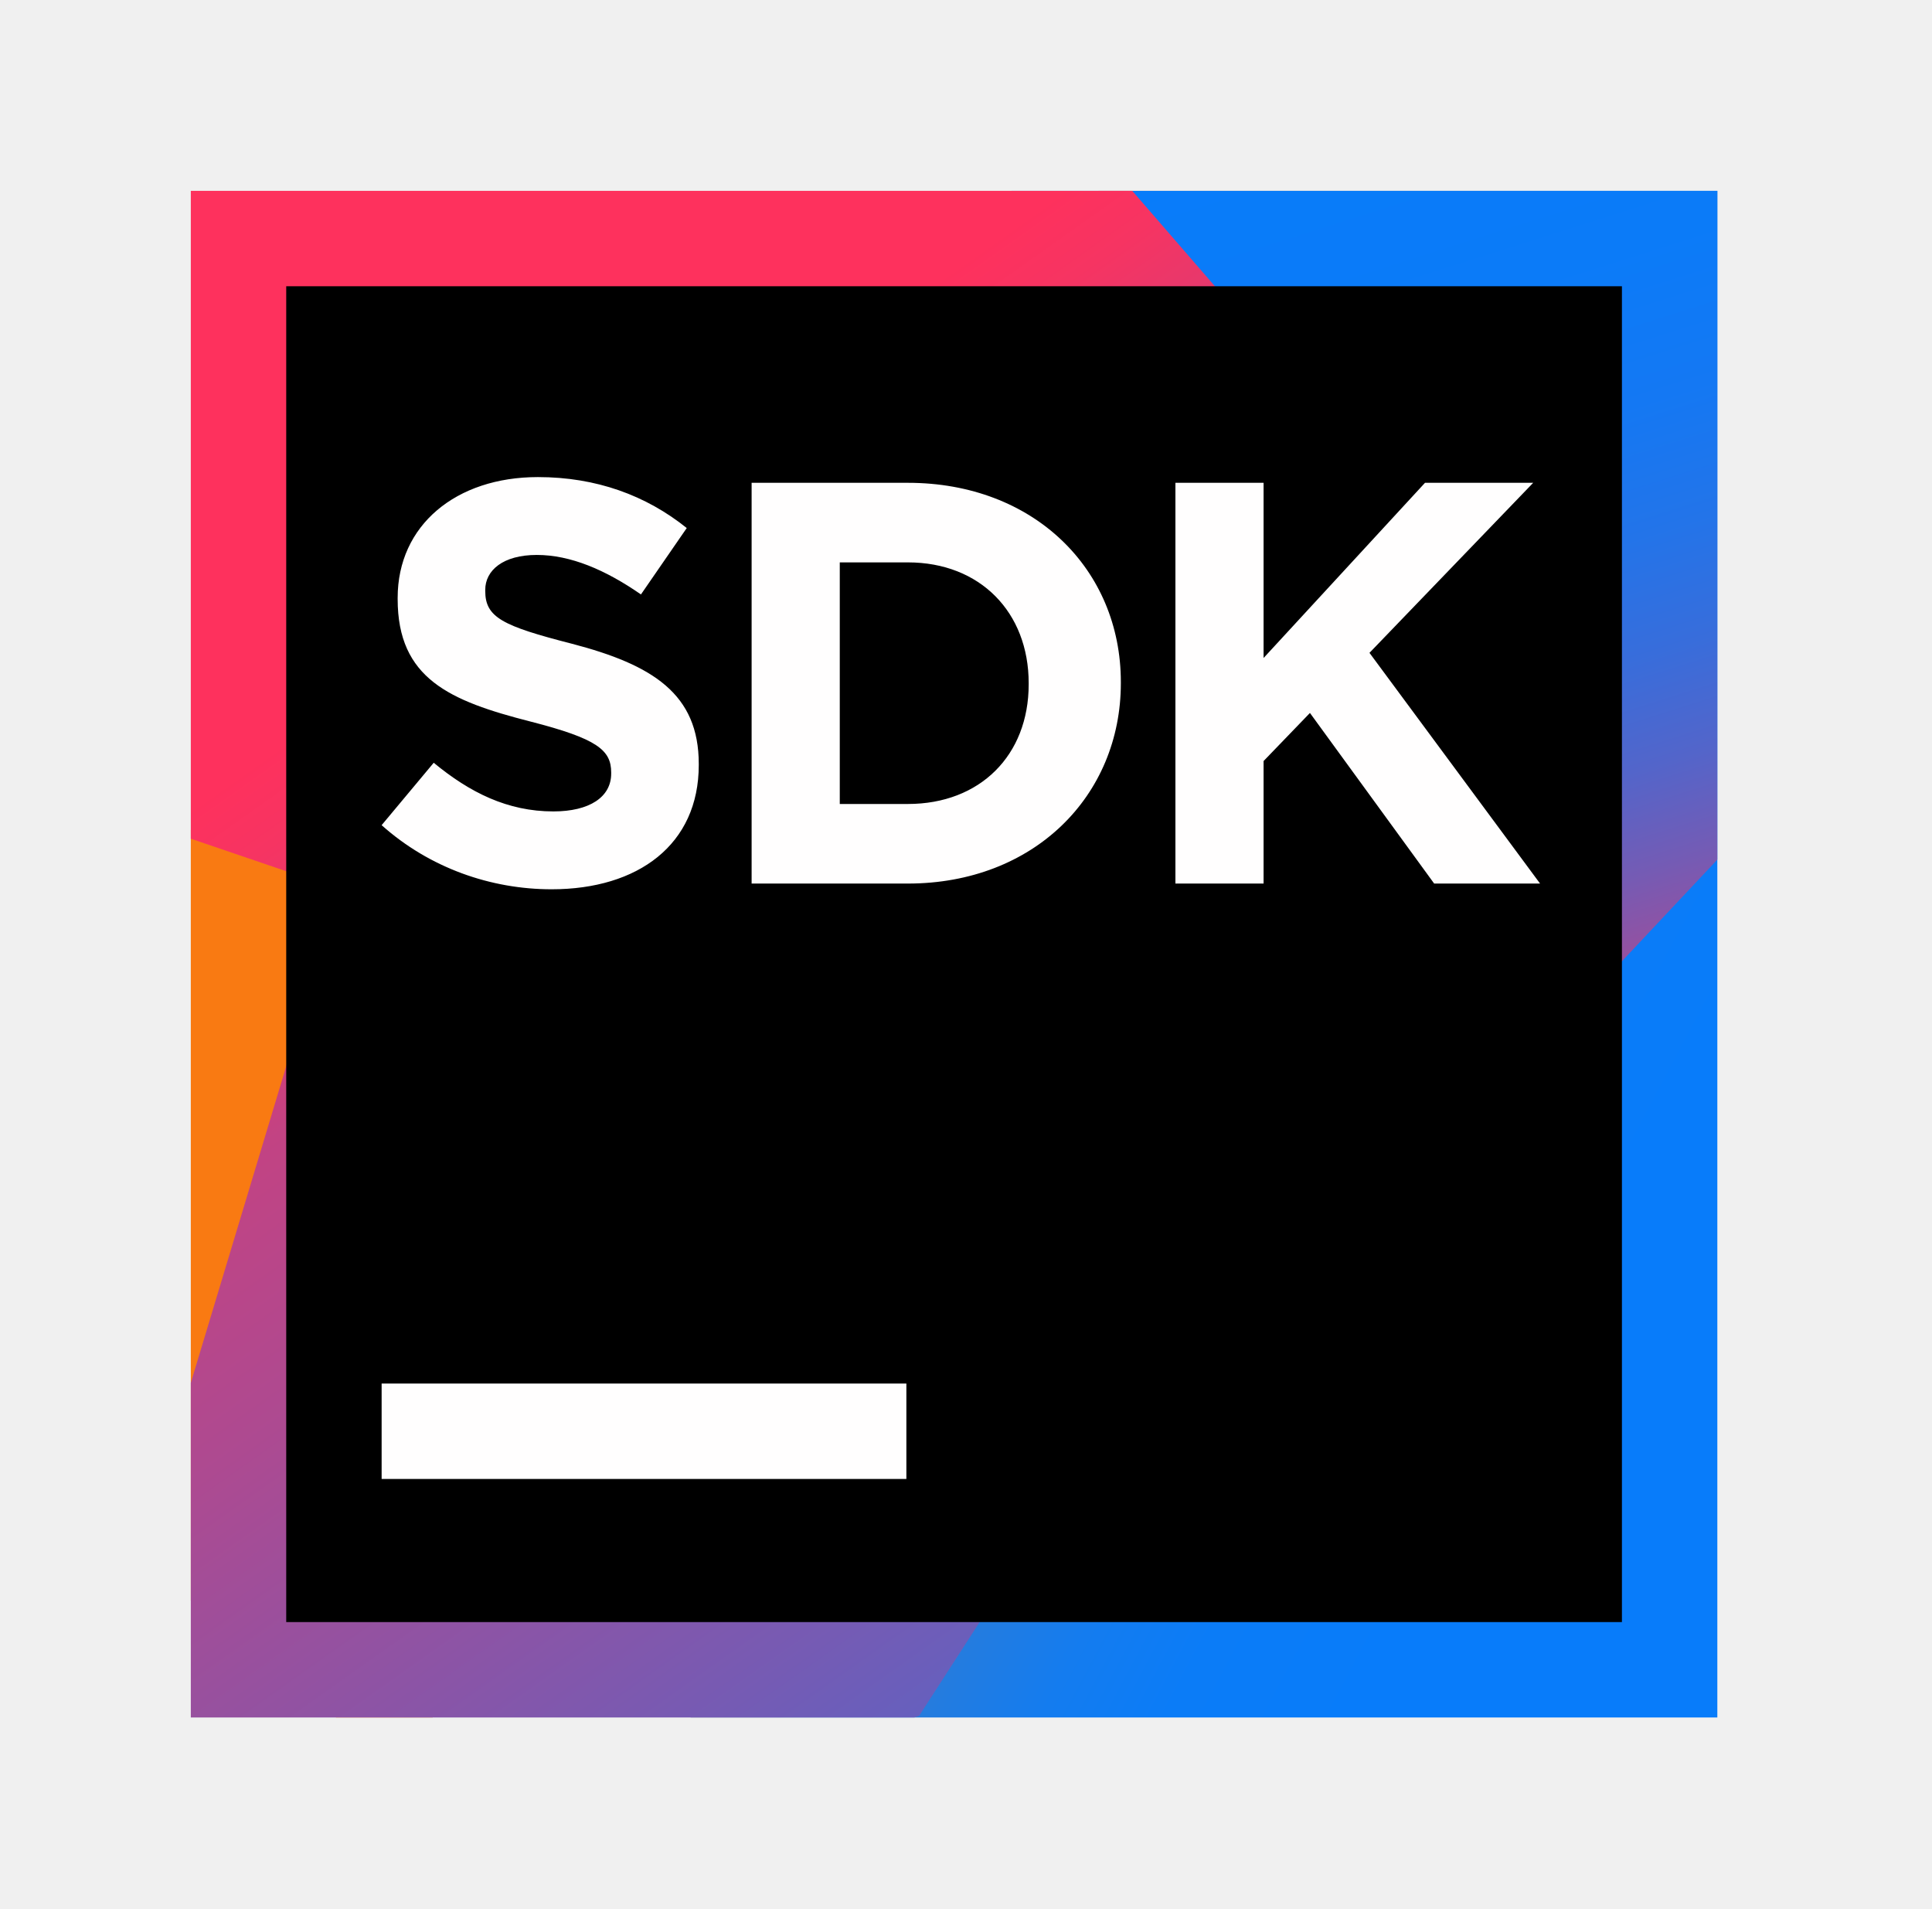
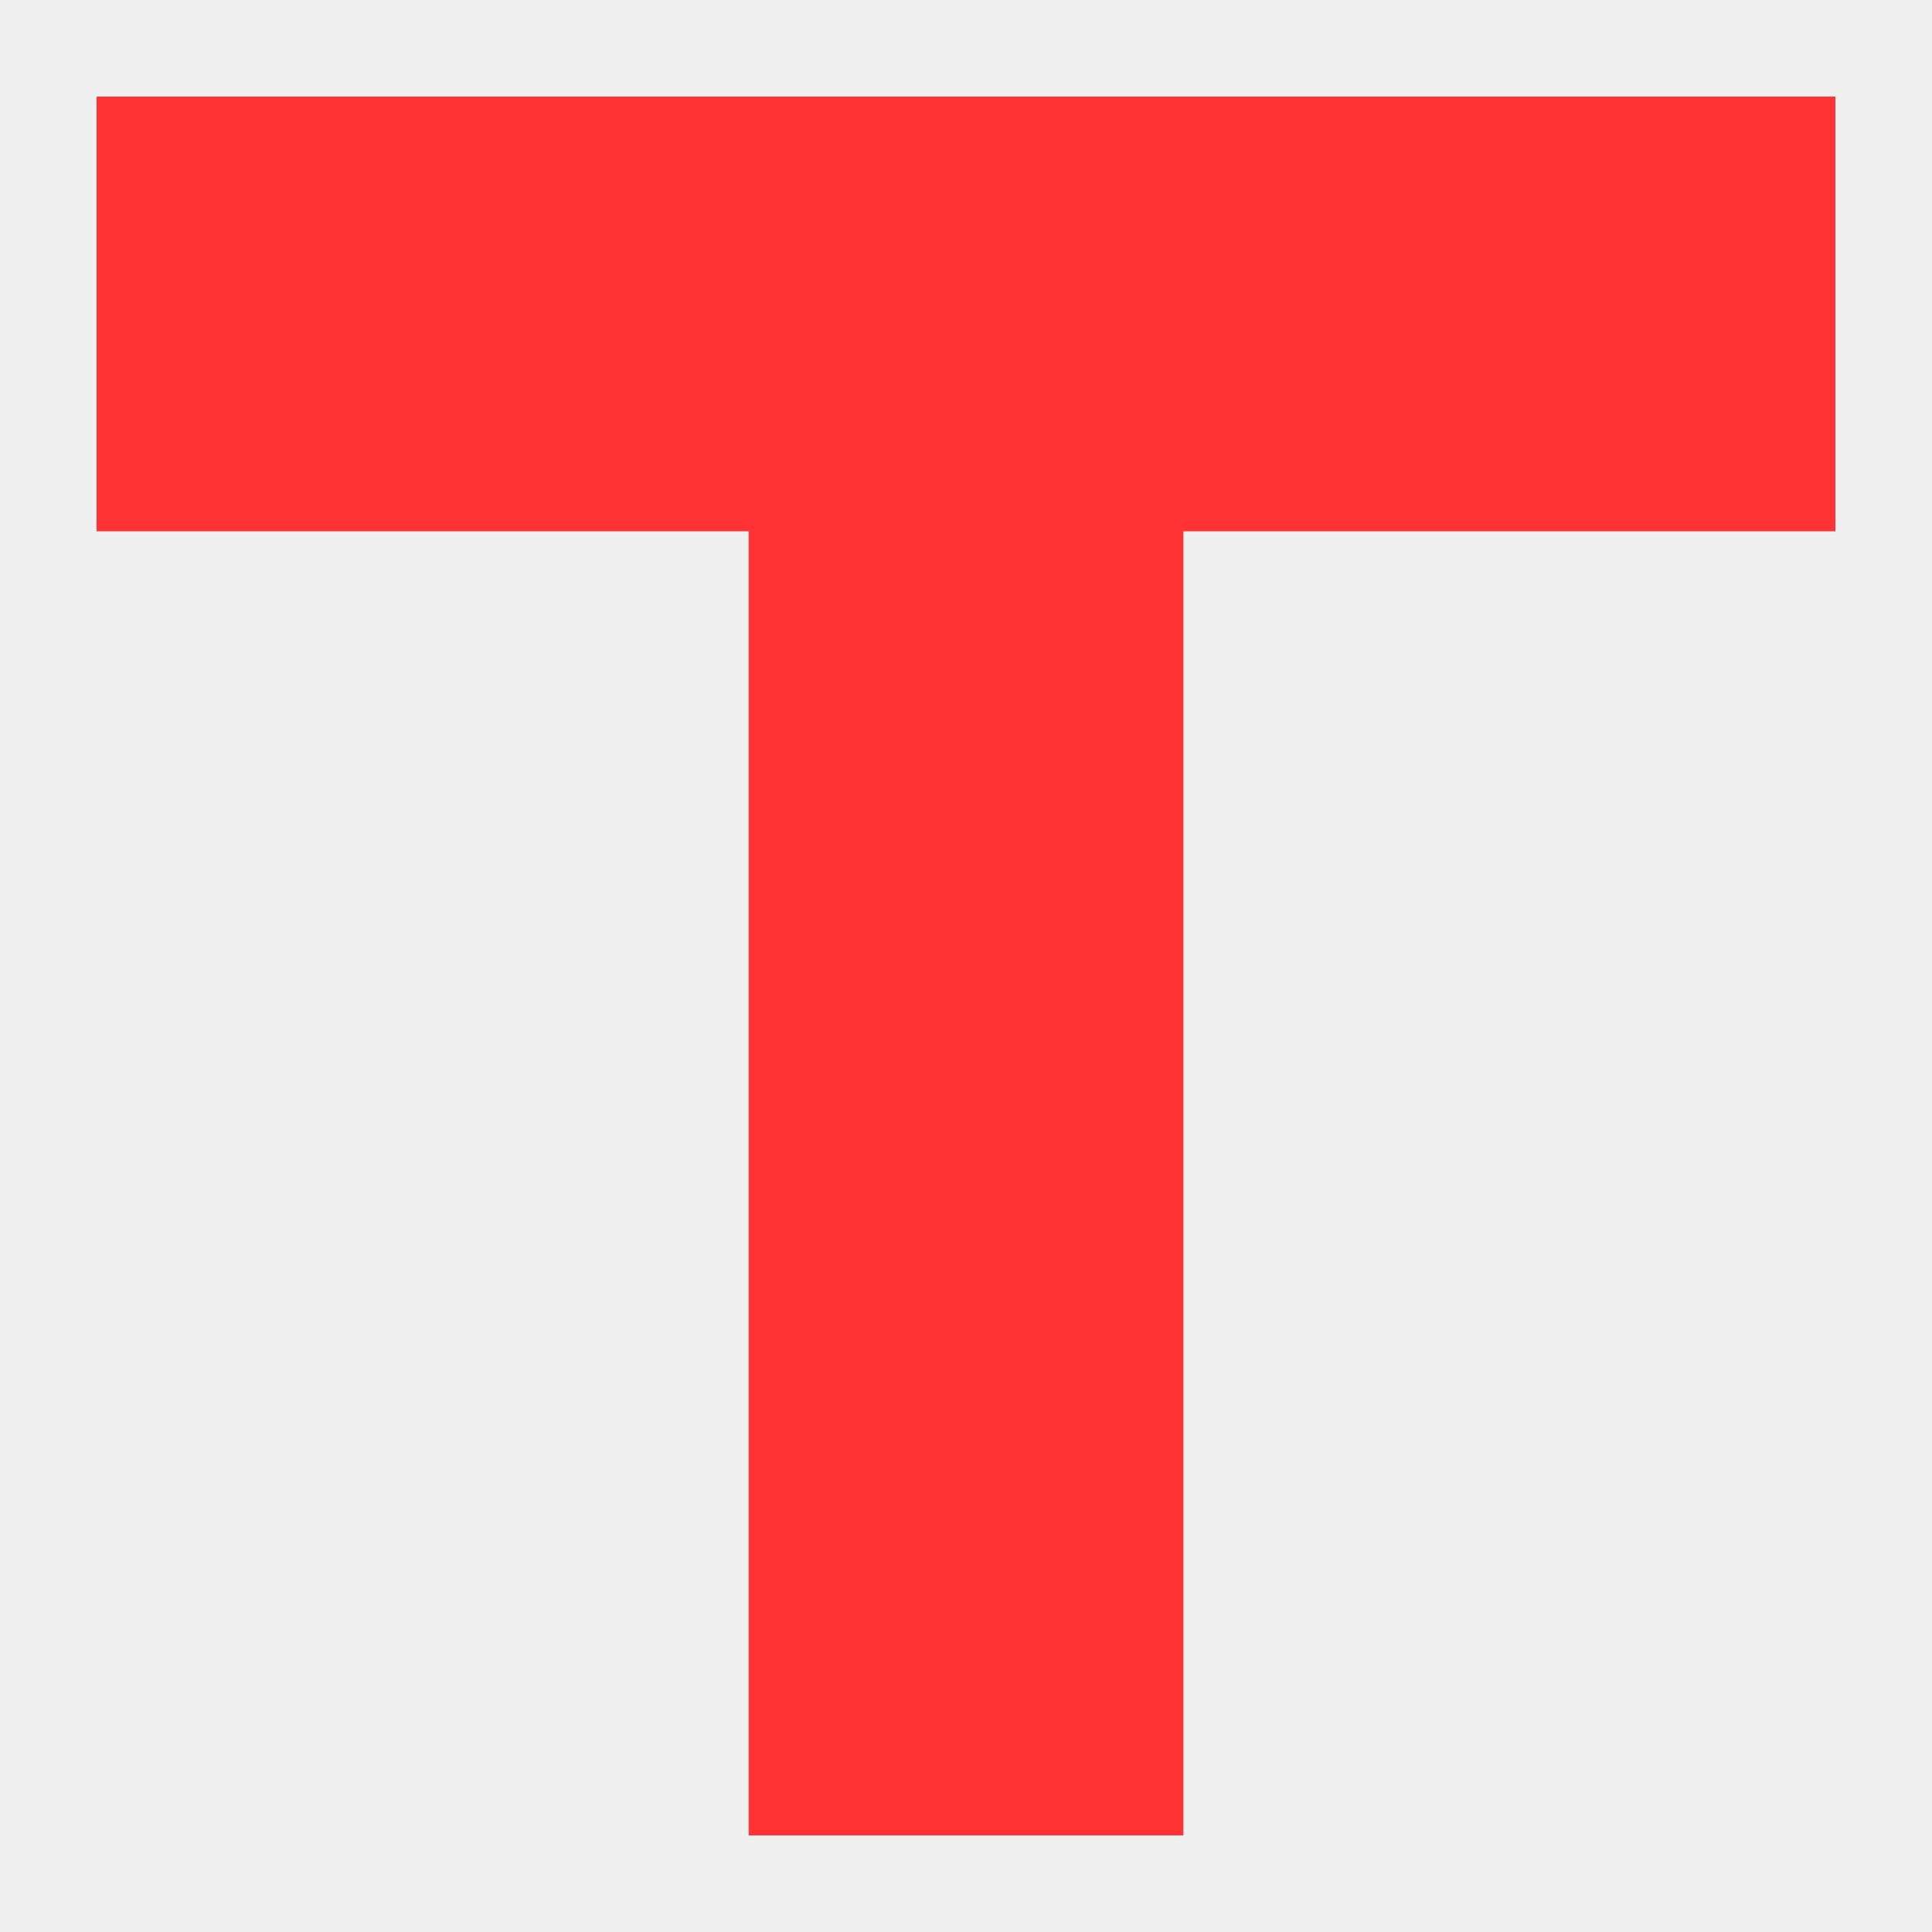
- <svg xmlns="http://www.w3.org/2000/svg" width="81" height="80" viewBox="0 0 81 80">
-   <defs>
-     <linearGradient id="pluginsdk_80-a" x1="-.031%" x2="100.053%" y1="49.963%" y2="49.963%">
-       <stop offset="25.81%" stop-color="#F97A12" />
-       <stop offset="45.91%" stop-color="#B07B58" />
-       <stop offset="72.41%" stop-color="#577BAE" />
-       <stop offset="91.05%" stop-color="#1E7CE5" />
-       <stop offset="100%" stop-color="#087CFA" />
-     </linearGradient>
-     <linearGradient id="pluginsdk_80-b" x1="27.55%" x2="82.223%" y1="34.514%" y2="77.605%">
-       <stop offset="0%" stop-color="#F97A12" />
-       <stop offset="7.18%" stop-color="#CB7A3E" />
-       <stop offset="15.41%" stop-color="#9E7B6A" />
-       <stop offset="24.2%" stop-color="#757B91" />
-       <stop offset="33.44%" stop-color="#537BB1" />
-       <stop offset="43.24%" stop-color="#387CCC" />
-       <stop offset="53.81%" stop-color="#237CE0" />
-       <stop offset="65.52%" stop-color="#147CEF" />
-       <stop offset="79.25%" stop-color="#0B7CF7" />
-       <stop offset="100%" stop-color="#087CFA" />
-     </linearGradient>
-     <linearGradient id="pluginsdk_80-c" x1="63.121%" x2="40.793%" y1="97.699%" y2="-6.587%">
-       <stop offset="0%" stop-color="#FE315D" />
-       <stop offset="7.84%" stop-color="#CB417E" />
-       <stop offset="16.01%" stop-color="#9E4E9B" />
-       <stop offset="24.74%" stop-color="#755BB4" />
-       <stop offset="33.92%" stop-color="#5365CA" />
-       <stop offset="43.65%" stop-color="#386DDB" />
-       <stop offset="54.14%" stop-color="#2374E9" />
-       <stop offset="65.76%" stop-color="#1478F3" />
-       <stop offset="79.4%" stop-color="#0B7BF8" />
-       <stop offset="100%" stop-color="#087CFA" />
-     </linearGradient>
-     <linearGradient id="pluginsdk_80-d" x1="25.331%" x2="93.854%" y1="24.119%" y2="132.621%">
-       <stop offset="0%" stop-color="#FE315D" />
-       <stop offset="4.023%" stop-color="#F63462" />
-       <stop offset="10.37%" stop-color="#DF3A71" />
-       <stop offset="16.67%" stop-color="#C24383" />
-       <stop offset="29.12%" stop-color="#AD4A91" />
-       <stop offset="54.98%" stop-color="#755BB4" />
-       <stop offset="91.75%" stop-color="#1D76ED" />
-       <stop offset="100%" stop-color="#087CFA" />
-     </linearGradient>
-   </defs>
-   <g fill="none" fill-rule="evenodd">
-     <g fill-rule="nonzero" transform="translate(8 8)">
-       <path fill="url(#pluginsdk_80-a)" d="M6.088,64 L2.66453526e-15,59.1 L0,26.792 L30,38.67 L10.14,64 L6.088,64 Z" />
-       <path fill="url(#pluginsdk_80-b)" d="M20.952,64 L52.274,31.916 L37.671,0.46 L38.058,1.33226763e-15 L64,0 L64,64 L20.952,64 Z" />
-       <path fill="url(#pluginsdk_80-c)" d="M34.412,0 L64,0 L64,28.037 L49.008,44 L34,0.447 L34.412,0 Z" />
-       <path fill="url(#pluginsdk_80-d)" d="M30.336,64 L0,64 L0,49.971 L6.234,29.283 L0,27.16 L0,0 L39.47,0 L58,21.384 L30.538,63.926 L30.336,64 Z" />
-     </g>
-     <g fill-rule="nonzero" transform="translate(12 12)">
-       <rect width="56" height="56" fill="#000" />
-       <rect width="22" height="4" x="4" y="46" fill="#FFFEFE" />
-       <path fill="#FFFEFE" d="M11.128,25.28 C8.584,25.28 6.016,24.392 4,22.592 L6.184,19.976 C7.696,21.224 9.28,22.016 11.2,22.016 C12.712,22.016 13.624,21.416 13.624,20.432 L13.624,20.384 C13.624,19.448 13.048,18.968 10.24,18.248 C6.856,17.384 4.672,16.448 4.672,13.112 L4.672,13.064 C4.672,10.016 7.12,8 10.552,8 C13,8 15.088,8.768 16.792,10.136 L14.872,12.92 C13.384,11.888 11.92,11.264 10.504,11.264 C9.088,11.264 8.344,11.912 8.344,12.728 L8.344,12.776 C8.344,13.88 9.064,14.24 11.968,14.984 C15.376,15.872 17.296,17.096 17.296,20.024 L17.296,20.072 C17.296,23.408 14.752,25.28 11.128,25.28 Z M19.512,25.04 L19.512,8.24 L26.064,8.24 C31.344,8.24 34.992,11.864 34.992,16.592 L34.992,16.64 C34.992,21.368 31.344,25.04 26.064,25.04 L19.512,25.04 Z M26.064,11.576 L23.208,11.576 L23.208,21.704 L26.064,21.704 C29.088,21.704 31.128,19.664 31.128,16.688 L31.128,16.64 C31.128,13.664 29.088,11.576 26.064,11.576 Z M37.28,25.04 L37.28,8.24 L40.976,8.24 L40.976,15.584 L47.744,8.24 L52.28,8.24 L45.416,15.368 L52.568,25.04 L48.128,25.04 L42.92,17.888 L40.976,19.904 L40.976,25.04 L37.28,25.04 Z" />
-     </g>
-   </g>
+ <svg xmlns="http://www.w3.org/2000/svg" width="80" height="80" viewBox="0 0 80 80" version="1.1">
+   <svg transform="translate(4,4)" width="72" height="72" viewBox="0 0 256 256">
+     <path fill="#FF3333" d="M0,0L256,0L256,64L96,64L96,256L160,256L160,64L0,64Z" class="gMkqOpjR_0" />
+     <path stroke="white" stroke-width="8" fill="none" d="m 128,28 l 0,228" class="gMkqOpjR_1" />
+     <path stroke="white" stroke-width="8" fill="none" d="m 128,32 l -128,0" class="gMkqOpjR_2" />
+     <path stroke="white" stroke-width="8" fill="none" d="m 128,32 l 128,0" class="gMkqOpjR_3" />
+     <style data-made-with="vivus-instant">.gMkqOpjR_0{stroke-dasharray:1152 1154;stroke-dashoffset:1153;animation:gMkqOpjR_draw_0 5600ms ease 0ms infinite,gMkqOpjR_fade 5600ms linear 0ms infinite;}.gMkqOpjR_1{stroke-dasharray:228 230;stroke-dashoffset:229;animation:gMkqOpjR_draw_1 5600ms ease 0ms infinite,gMkqOpjR_fade 5600ms linear 0ms infinite;}.gMkqOpjR_2{stroke-dasharray:128 130;stroke-dashoffset:129;animation:gMkqOpjR_draw_2 5600ms ease 0ms infinite,gMkqOpjR_fade 5600ms linear 0ms infinite;}.gMkqOpjR_3{stroke-dasharray:128 130;stroke-dashoffset:129;animation:gMkqOpjR_draw_3 5600ms ease 0ms infinite,gMkqOpjR_fade 5600ms linear 0ms infinite;}@keyframes gMkqOpjR_draw{100%{stroke-dashoffset:0;}}@keyframes gMkqOpjR_fade{0%{stroke-opacity:1;}94.643%{stroke-opacity:1;}100%{stroke-opacity:0;}}@keyframes gMkqOpjR_draw_0{5.357%{stroke-dashoffset: 1153}41.071%{ stroke-dashoffset: 0;}100%{ stroke-dashoffset: 0;}}@keyframes gMkqOpjR_draw_1{5.357%{stroke-dashoffset: 229}41.071%{ stroke-dashoffset: 0;}100%{ stroke-dashoffset: 0;}}@keyframes gMkqOpjR_draw_2{5.357%{stroke-dashoffset: 129}41.071%{ stroke-dashoffset: 0;}100%{ stroke-dashoffset: 0;}}@keyframes gMkqOpjR_draw_3{5.357%{stroke-dashoffset: 129}41.071%{ stroke-dashoffset: 0;}100%{ stroke-dashoffset: 0;}}</style>
+   </svg>
</svg>
